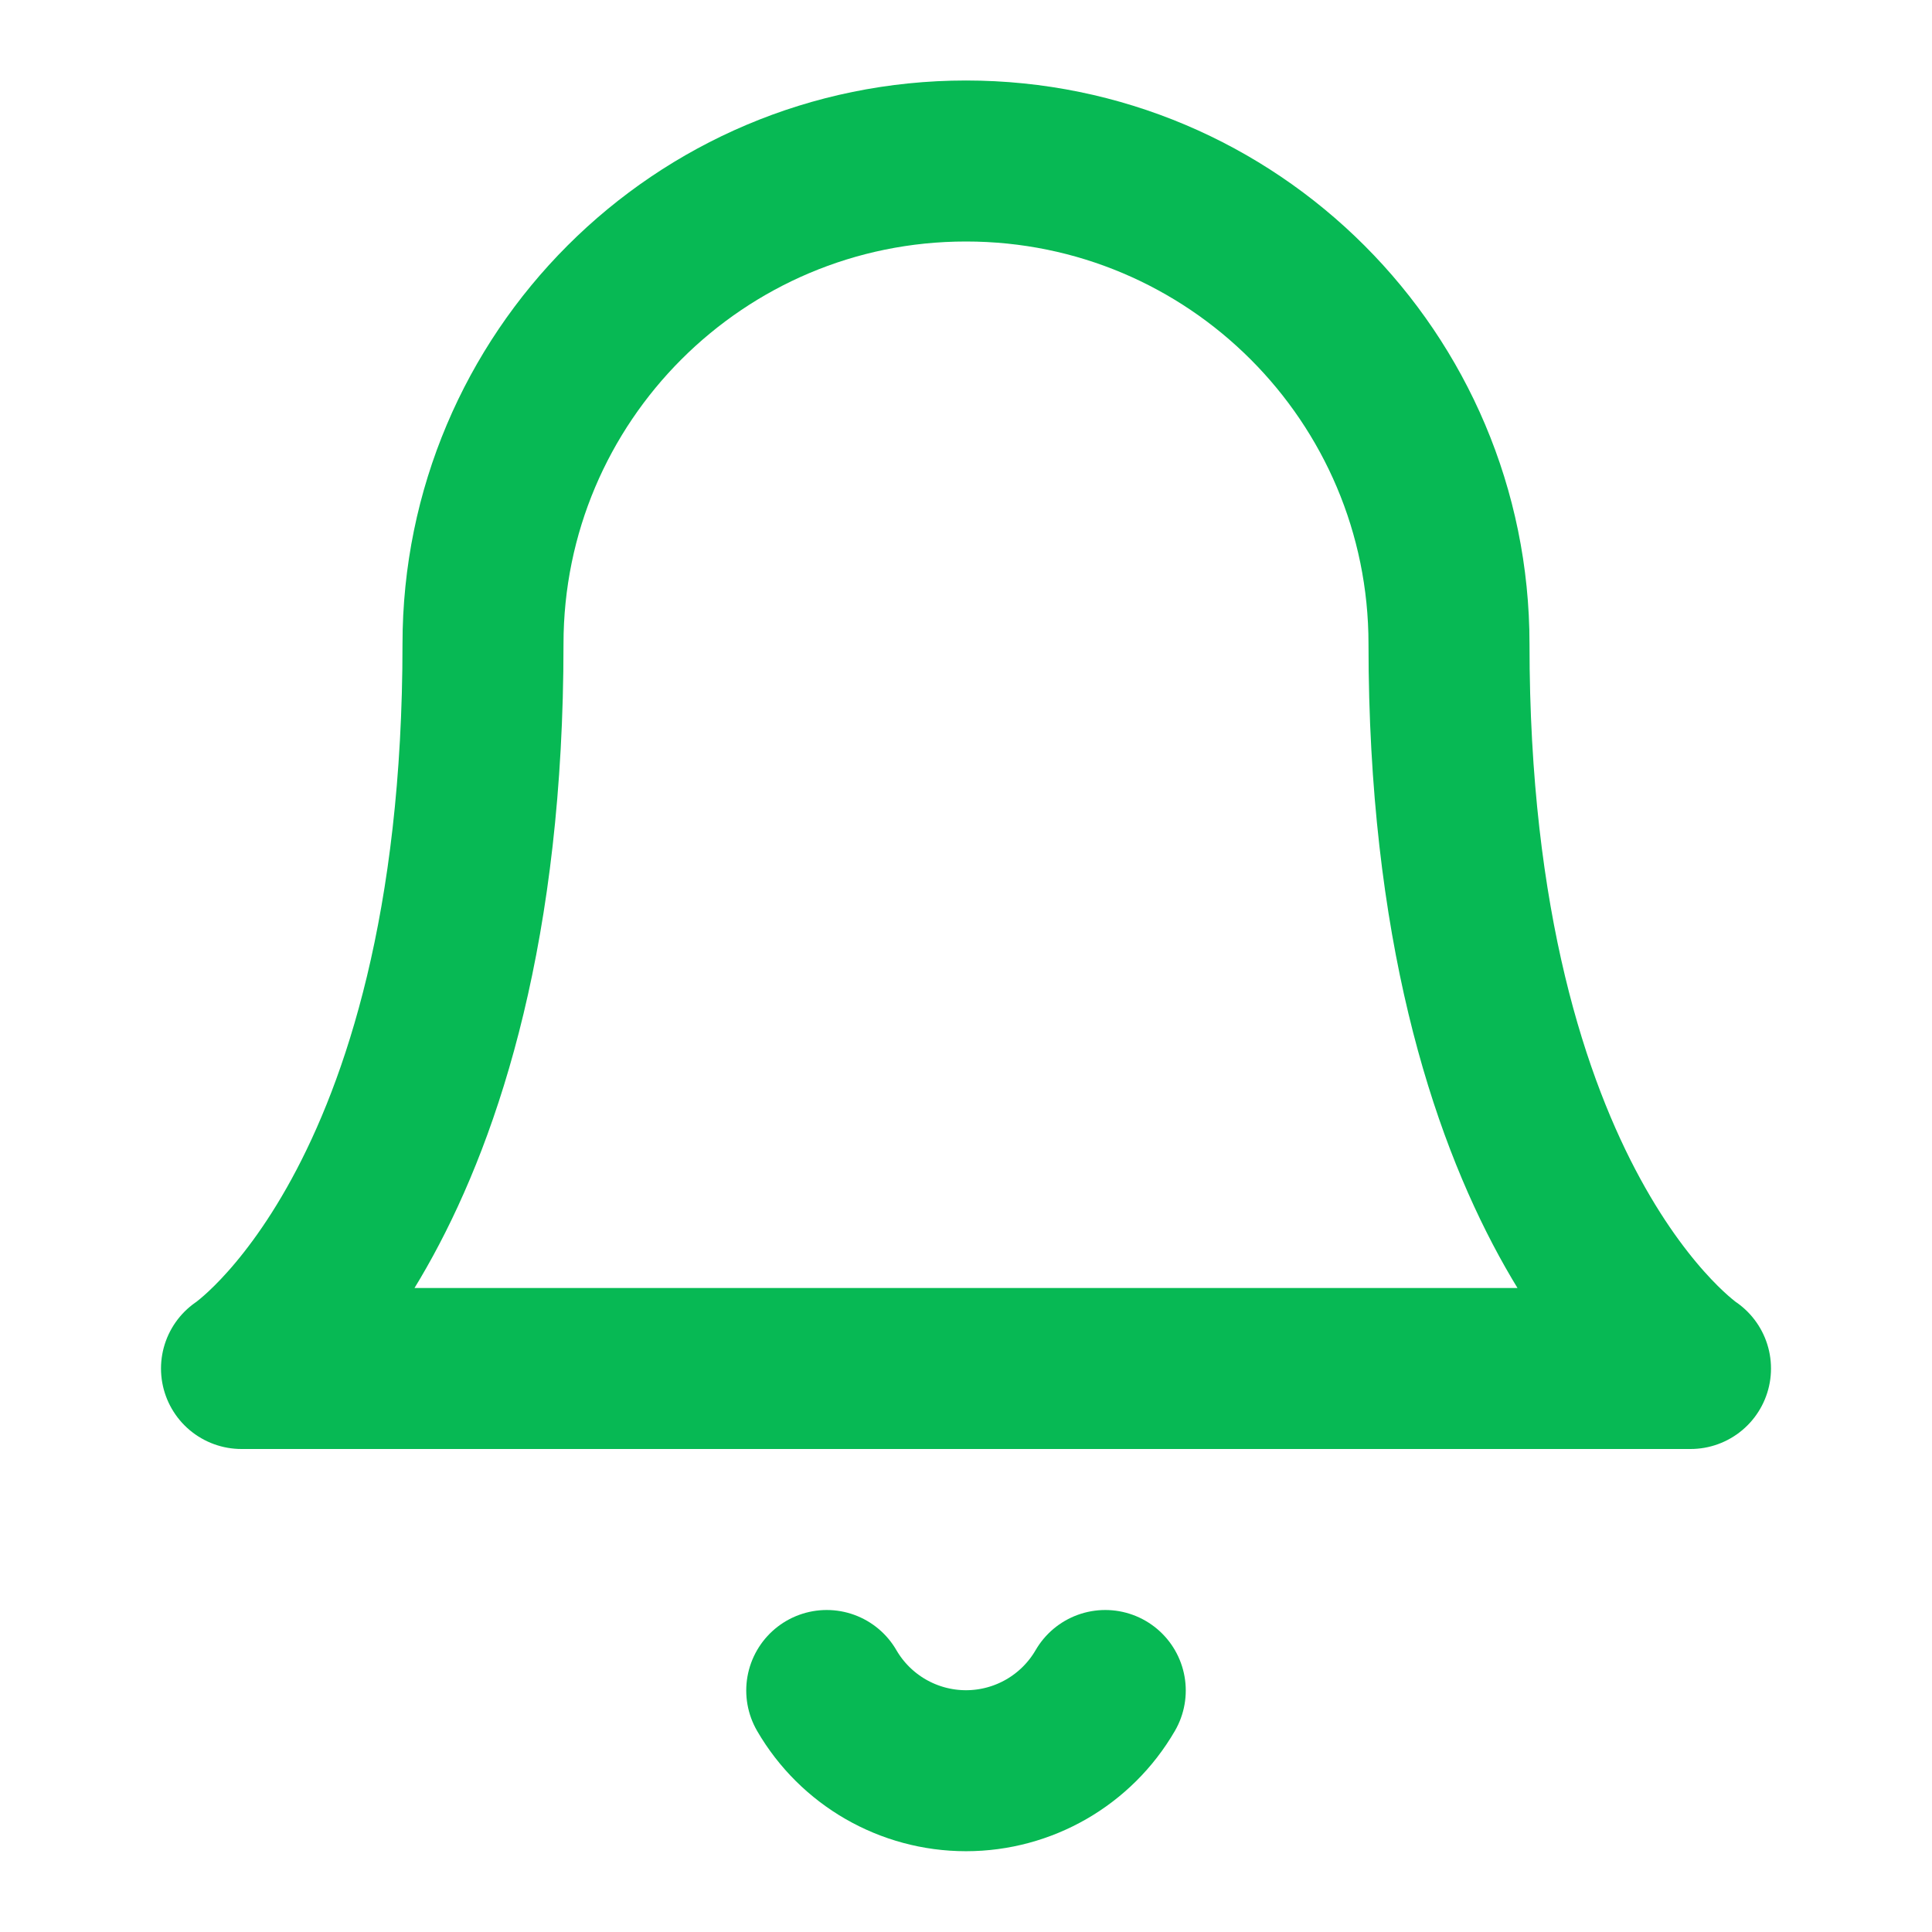
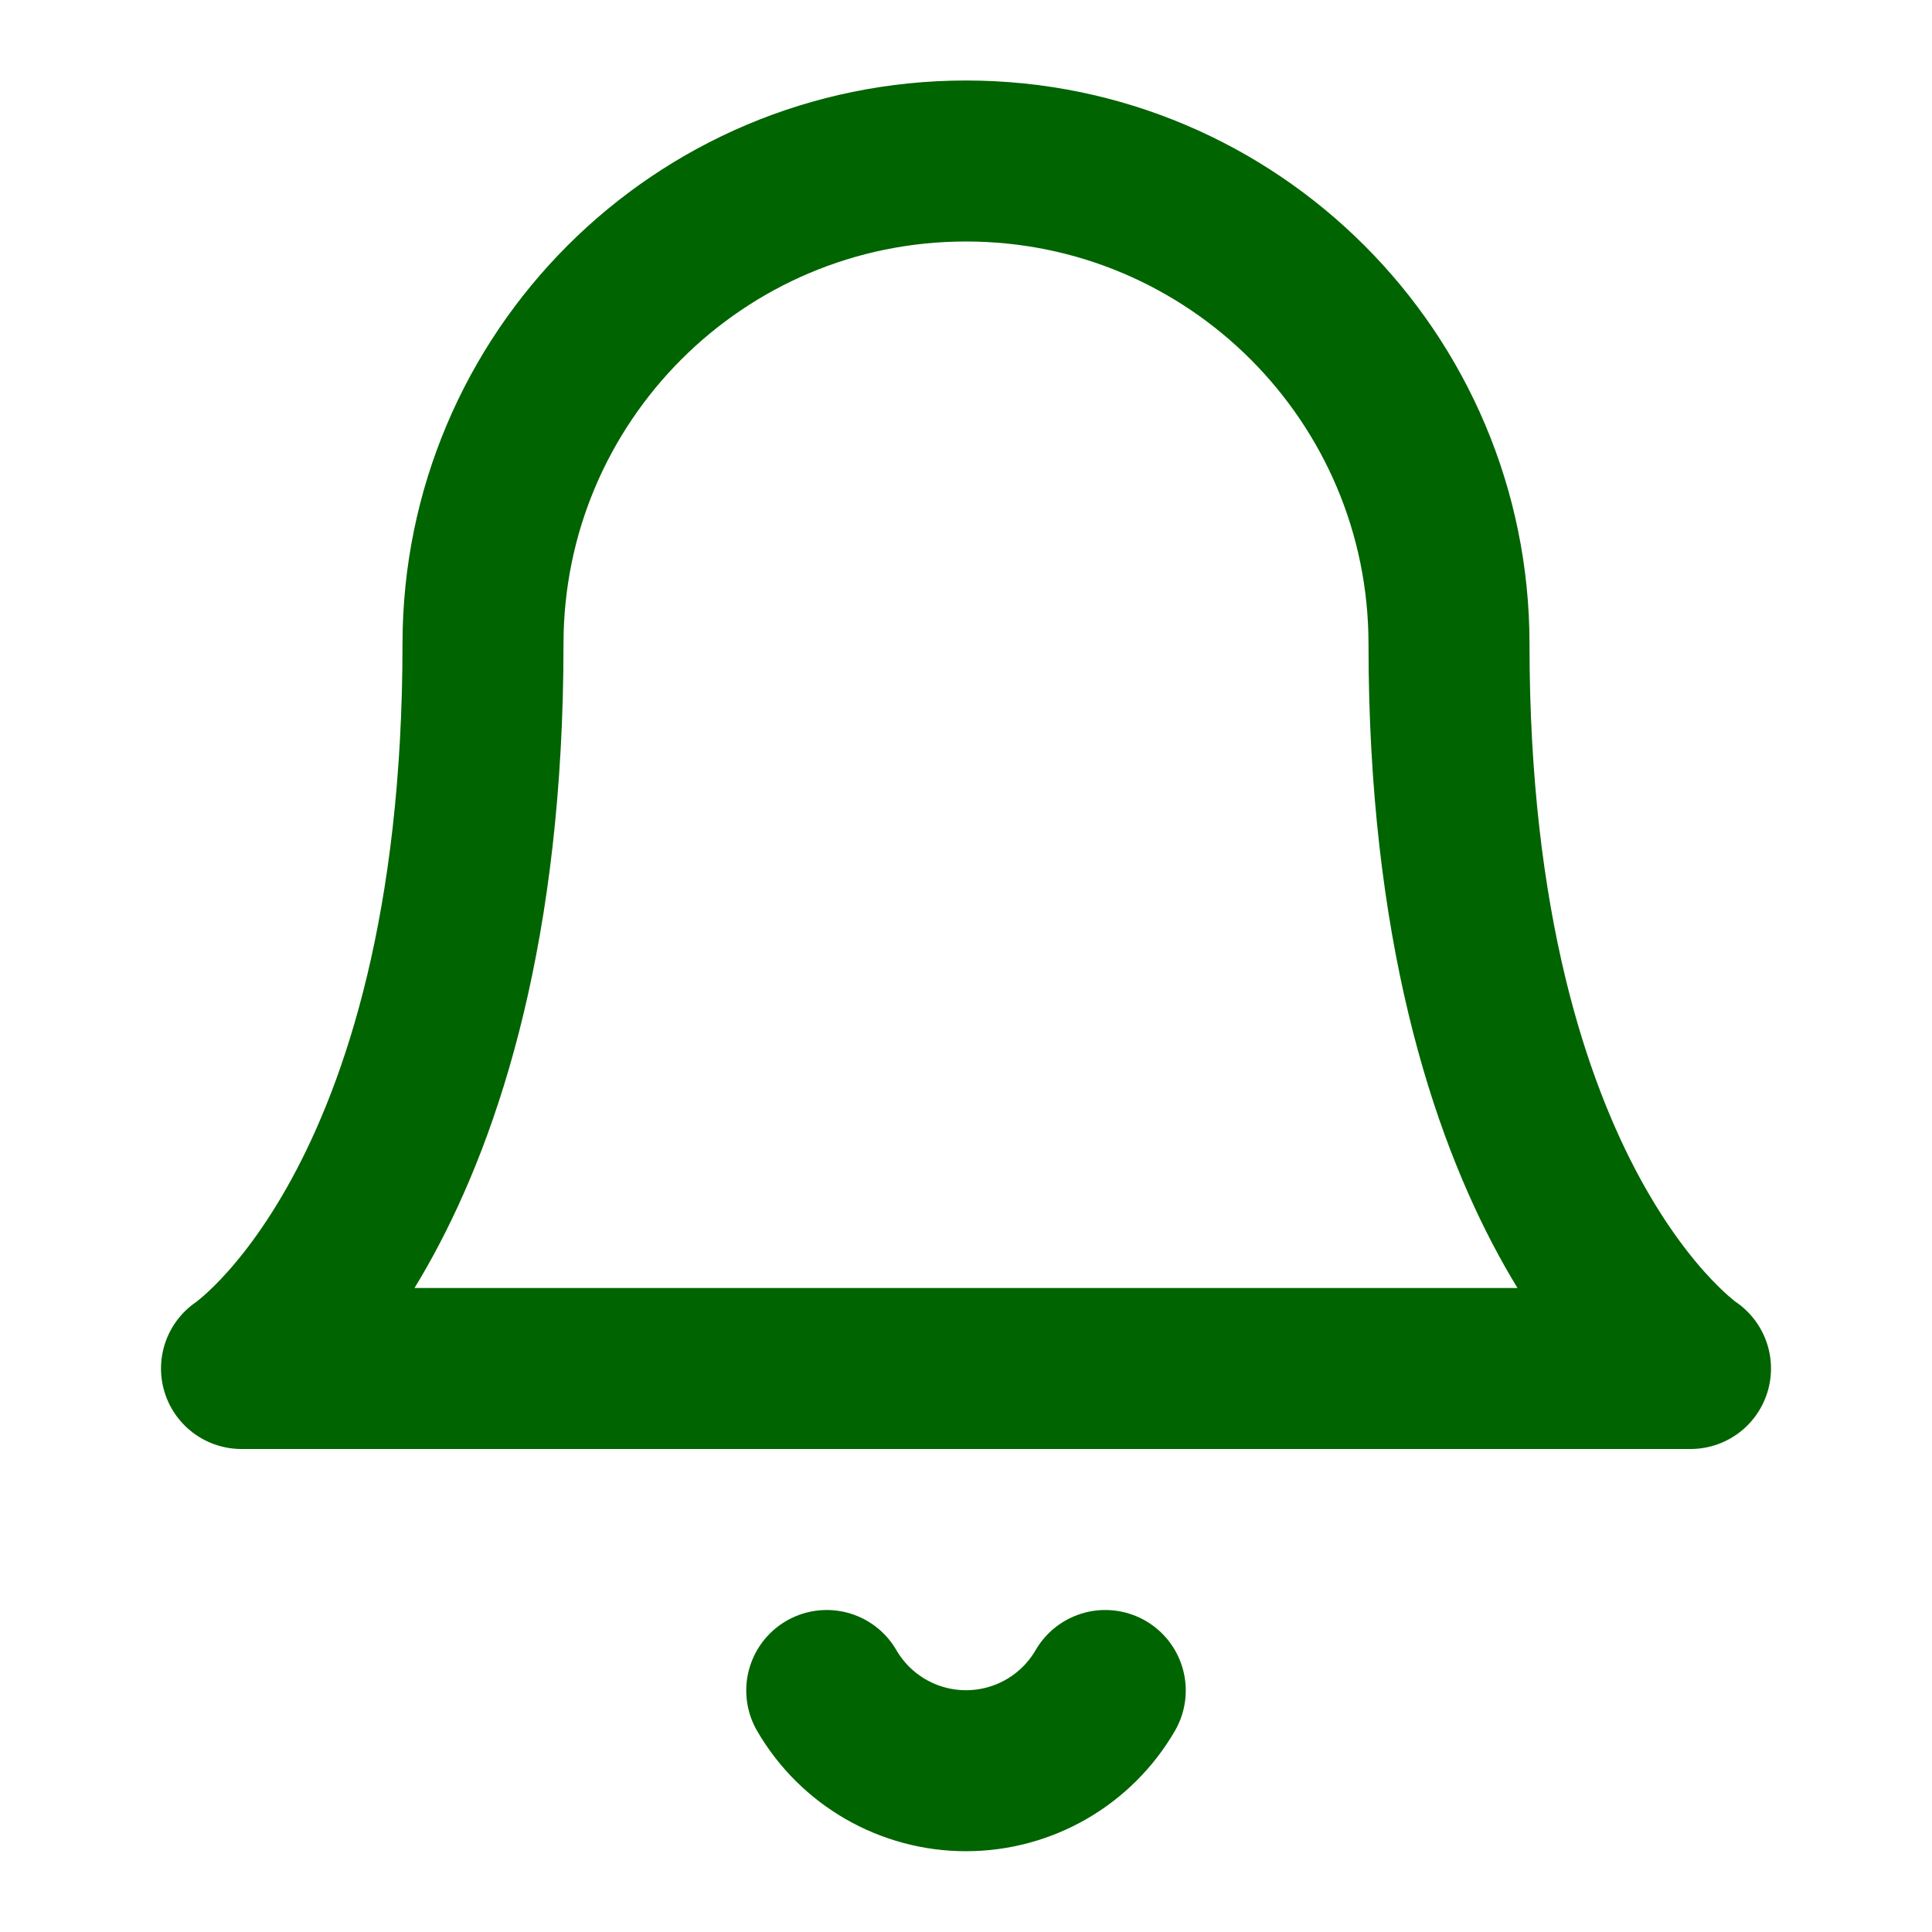
- <svg xmlns="http://www.w3.org/2000/svg" width="24" height="24" viewBox="0 0 24 24" fill="none" stroke="#07B954" stroke-width="2" stroke-linecap="round" stroke-linejoin="round" class="feather feather-bell">
+ <svg xmlns="http://www.w3.org/2000/svg" width="24" height="24" viewBox="0 0 24 24" fill="none" stroke="#006400" stroke-width="2" stroke-linecap="round" stroke-linejoin="round" class="feather feather-bell">
  <path d="M18 8A6 6 0 0 0 6 8c0 7-3 9-3 9h18s-3-2-3-9" />
  <path d="M13.73 21a2 2 0 0 1-3.46 0" />
</svg>
